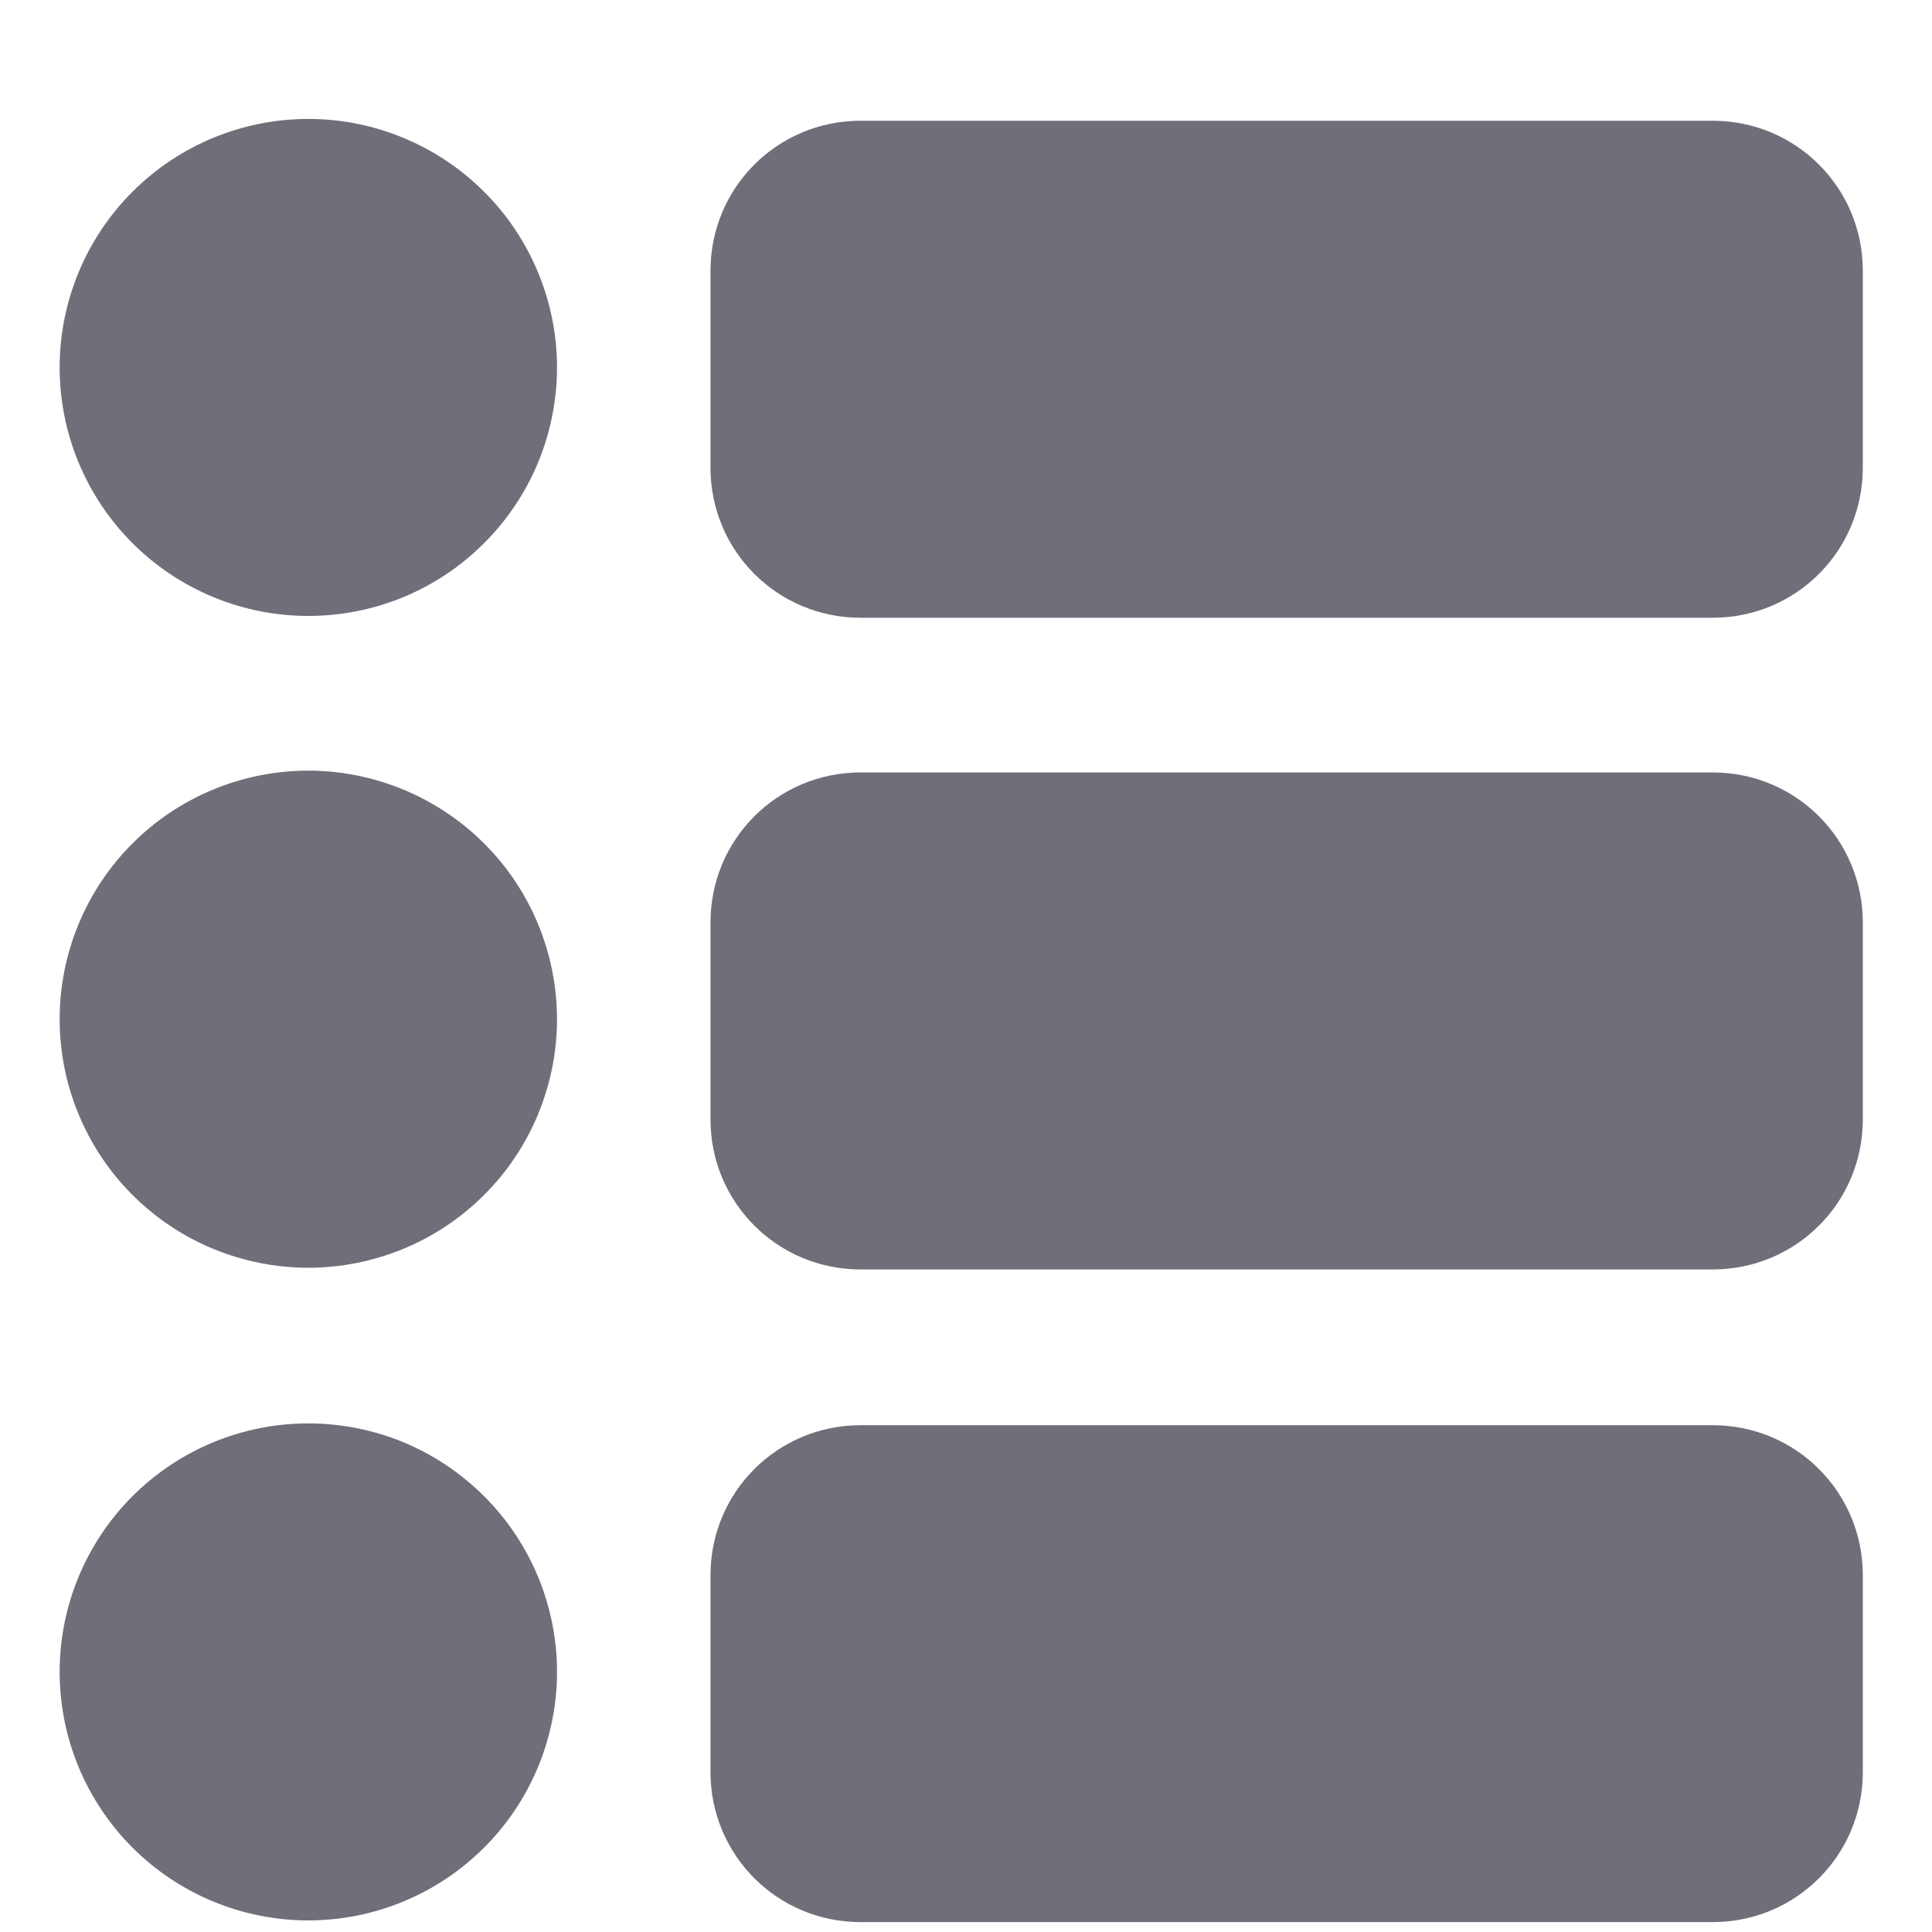
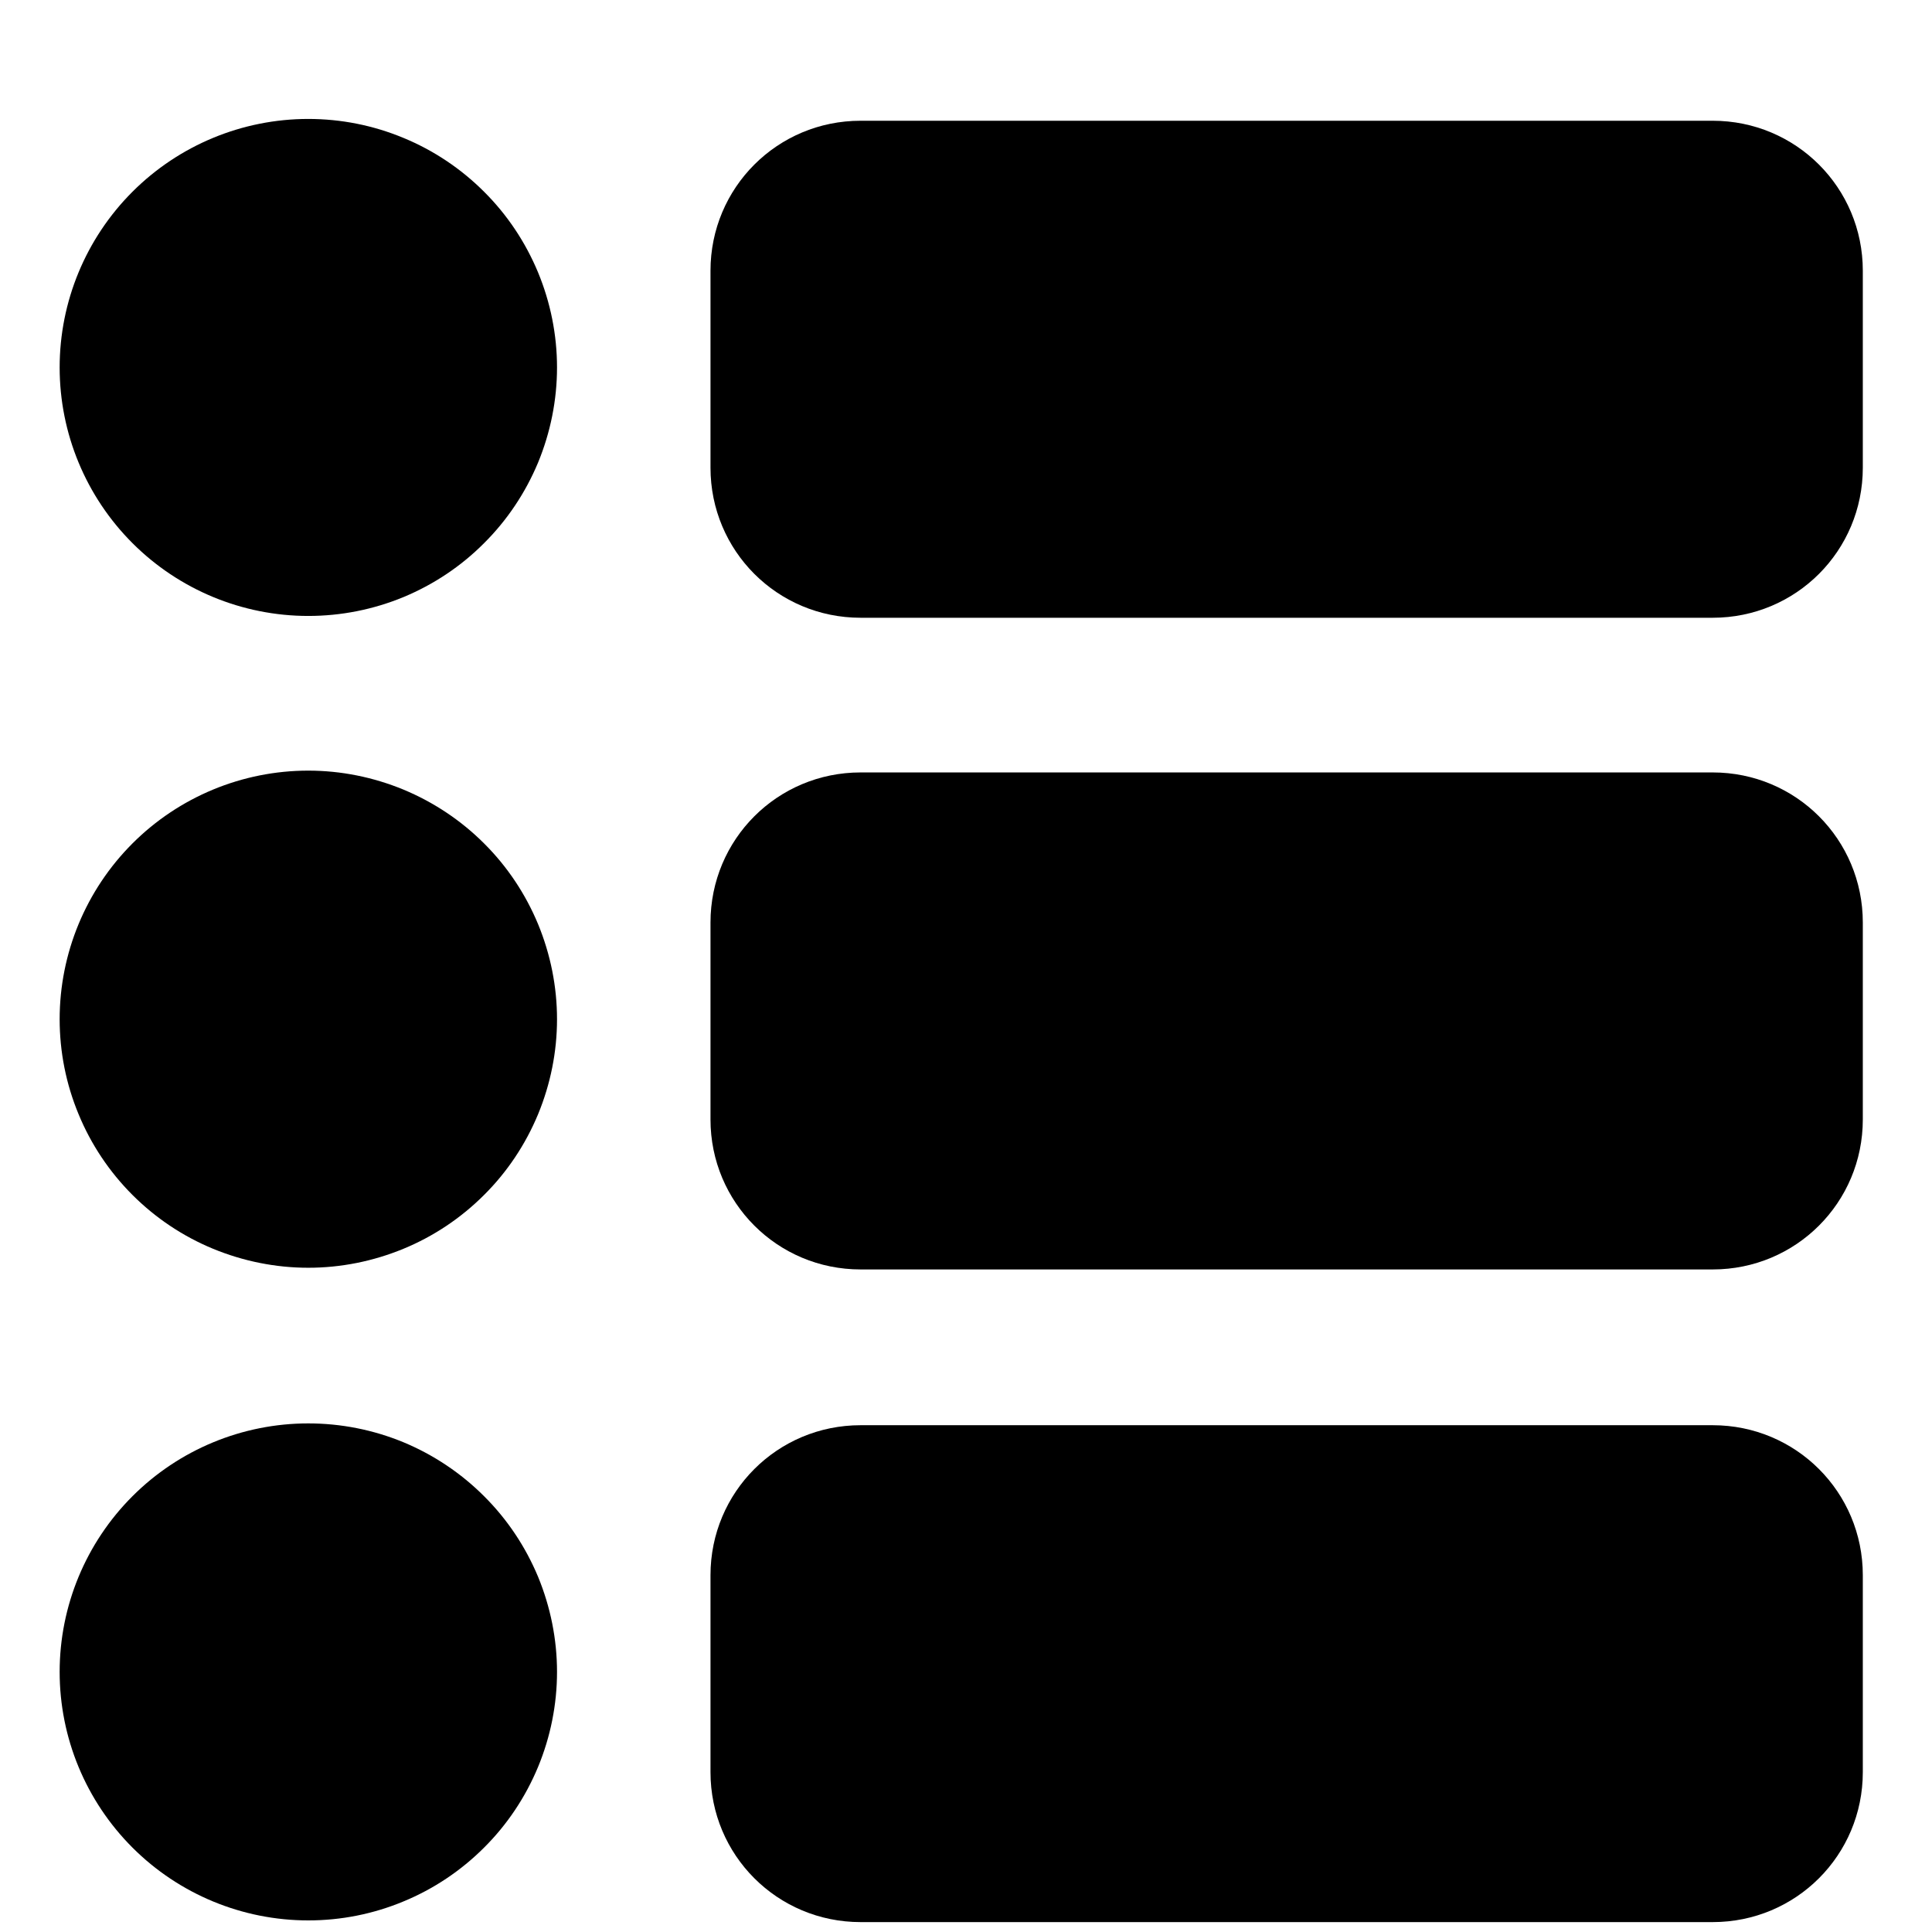
- <svg xmlns="http://www.w3.org/2000/svg" viewBox="0 0 16 16" fill="rgba(47, 43, 61, 0.68)">
+ <svg xmlns="http://www.w3.org/2000/svg" viewBox="0 0 16 16" fill="currentColor" width="1em" height="1em">
  <path d="M7.127 6.397H14.184C14.873 6.397 15.427 6.951 15.427 7.64V9.271C15.427 9.959 14.873 10.513 14.184 10.513H7.127C6.438 10.513 5.884 9.959 5.884 9.271V7.64C5.884 6.951 6.438 6.397 7.127 6.397V6.397Z">
    </path>
  <path d="M2.553 10.499C2.283 10.499 2.015 10.445 1.765 10.342C1.515 10.239 1.288 10.087 1.097 9.896C0.906 9.705 0.754 9.478 0.651 9.228C0.547 8.978 0.494 8.711 0.494 8.441C0.494 7.895 0.711 7.371 1.097 6.985C1.483 6.599 2.007 6.382 2.553 6.382C2.824 6.382 3.091 6.436 3.341 6.539C3.591 6.643 3.818 6.794 4.009 6.985C4.201 7.176 4.352 7.403 4.456 7.653C4.559 7.903 4.613 8.17 4.613 8.441C4.613 8.711 4.559 8.978 4.456 9.228C4.352 9.478 4.201 9.705 4.009 9.896C3.818 10.087 3.591 10.239 3.341 10.342C3.091 10.445 2.824 10.499 2.553 10.499V10.499Z">
    </path>
  <path d="M7.127 11.803H14.184C14.873 11.803 15.427 12.357 15.427 13.045V14.676C15.427 15.364 14.873 15.918 14.184 15.918H7.127C6.438 15.918 5.884 15.364 5.884 14.676V13.045C5.884 12.357 6.438 11.803 7.127 11.803Z">
    </path>
  <path d="M2.553 15.904C2.007 15.904 1.483 15.687 1.097 15.301C0.711 14.915 0.494 14.392 0.494 13.846C0.494 13.3 0.711 12.777 1.097 12.391C1.483 12.005 2.007 11.788 2.553 11.788C2.824 11.788 3.091 11.841 3.341 11.944C3.591 12.048 3.818 12.2 4.009 12.391C4.201 12.582 4.352 12.809 4.456 13.058C4.559 13.308 4.613 13.576 4.613 13.846C4.613 14.116 4.559 14.384 4.456 14.633C4.352 14.883 4.201 15.11 4.009 15.301C3.818 15.492 3.591 15.644 3.341 15.747C3.091 15.851 2.824 15.904 2.553 15.904Z">
    </path>
  <path d="M7.127 1H14.184C14.873 1 15.427 1.554 15.427 2.242V3.873C15.427 4.562 14.873 5.116 14.184 5.116H7.127C6.438 5.116 5.884 4.562 5.884 3.873V2.242C5.884 1.554 6.438 1 7.127 1V1Z">
    </path>
  <path d="M2.553 5.101C2.007 5.101 1.483 4.884 1.097 4.498C0.711 4.112 0.494 3.589 0.494 3.043C0.494 2.497 0.711 1.974 1.097 1.588C1.483 1.202 2.007 0.985 2.553 0.985C2.824 0.985 3.091 1.038 3.341 1.142C3.591 1.245 3.818 1.397 4.009 1.588C4.201 1.779 4.352 2.006 4.456 2.256C4.559 2.505 4.613 2.773 4.613 3.043C4.613 3.313 4.559 3.581 4.456 3.831C4.352 4.08 4.201 4.307 4.009 4.498C3.818 4.69 3.591 4.841 3.341 4.945C3.091 5.048 2.824 5.101 2.553 5.101V5.101Z">
    </path>
</svg>
